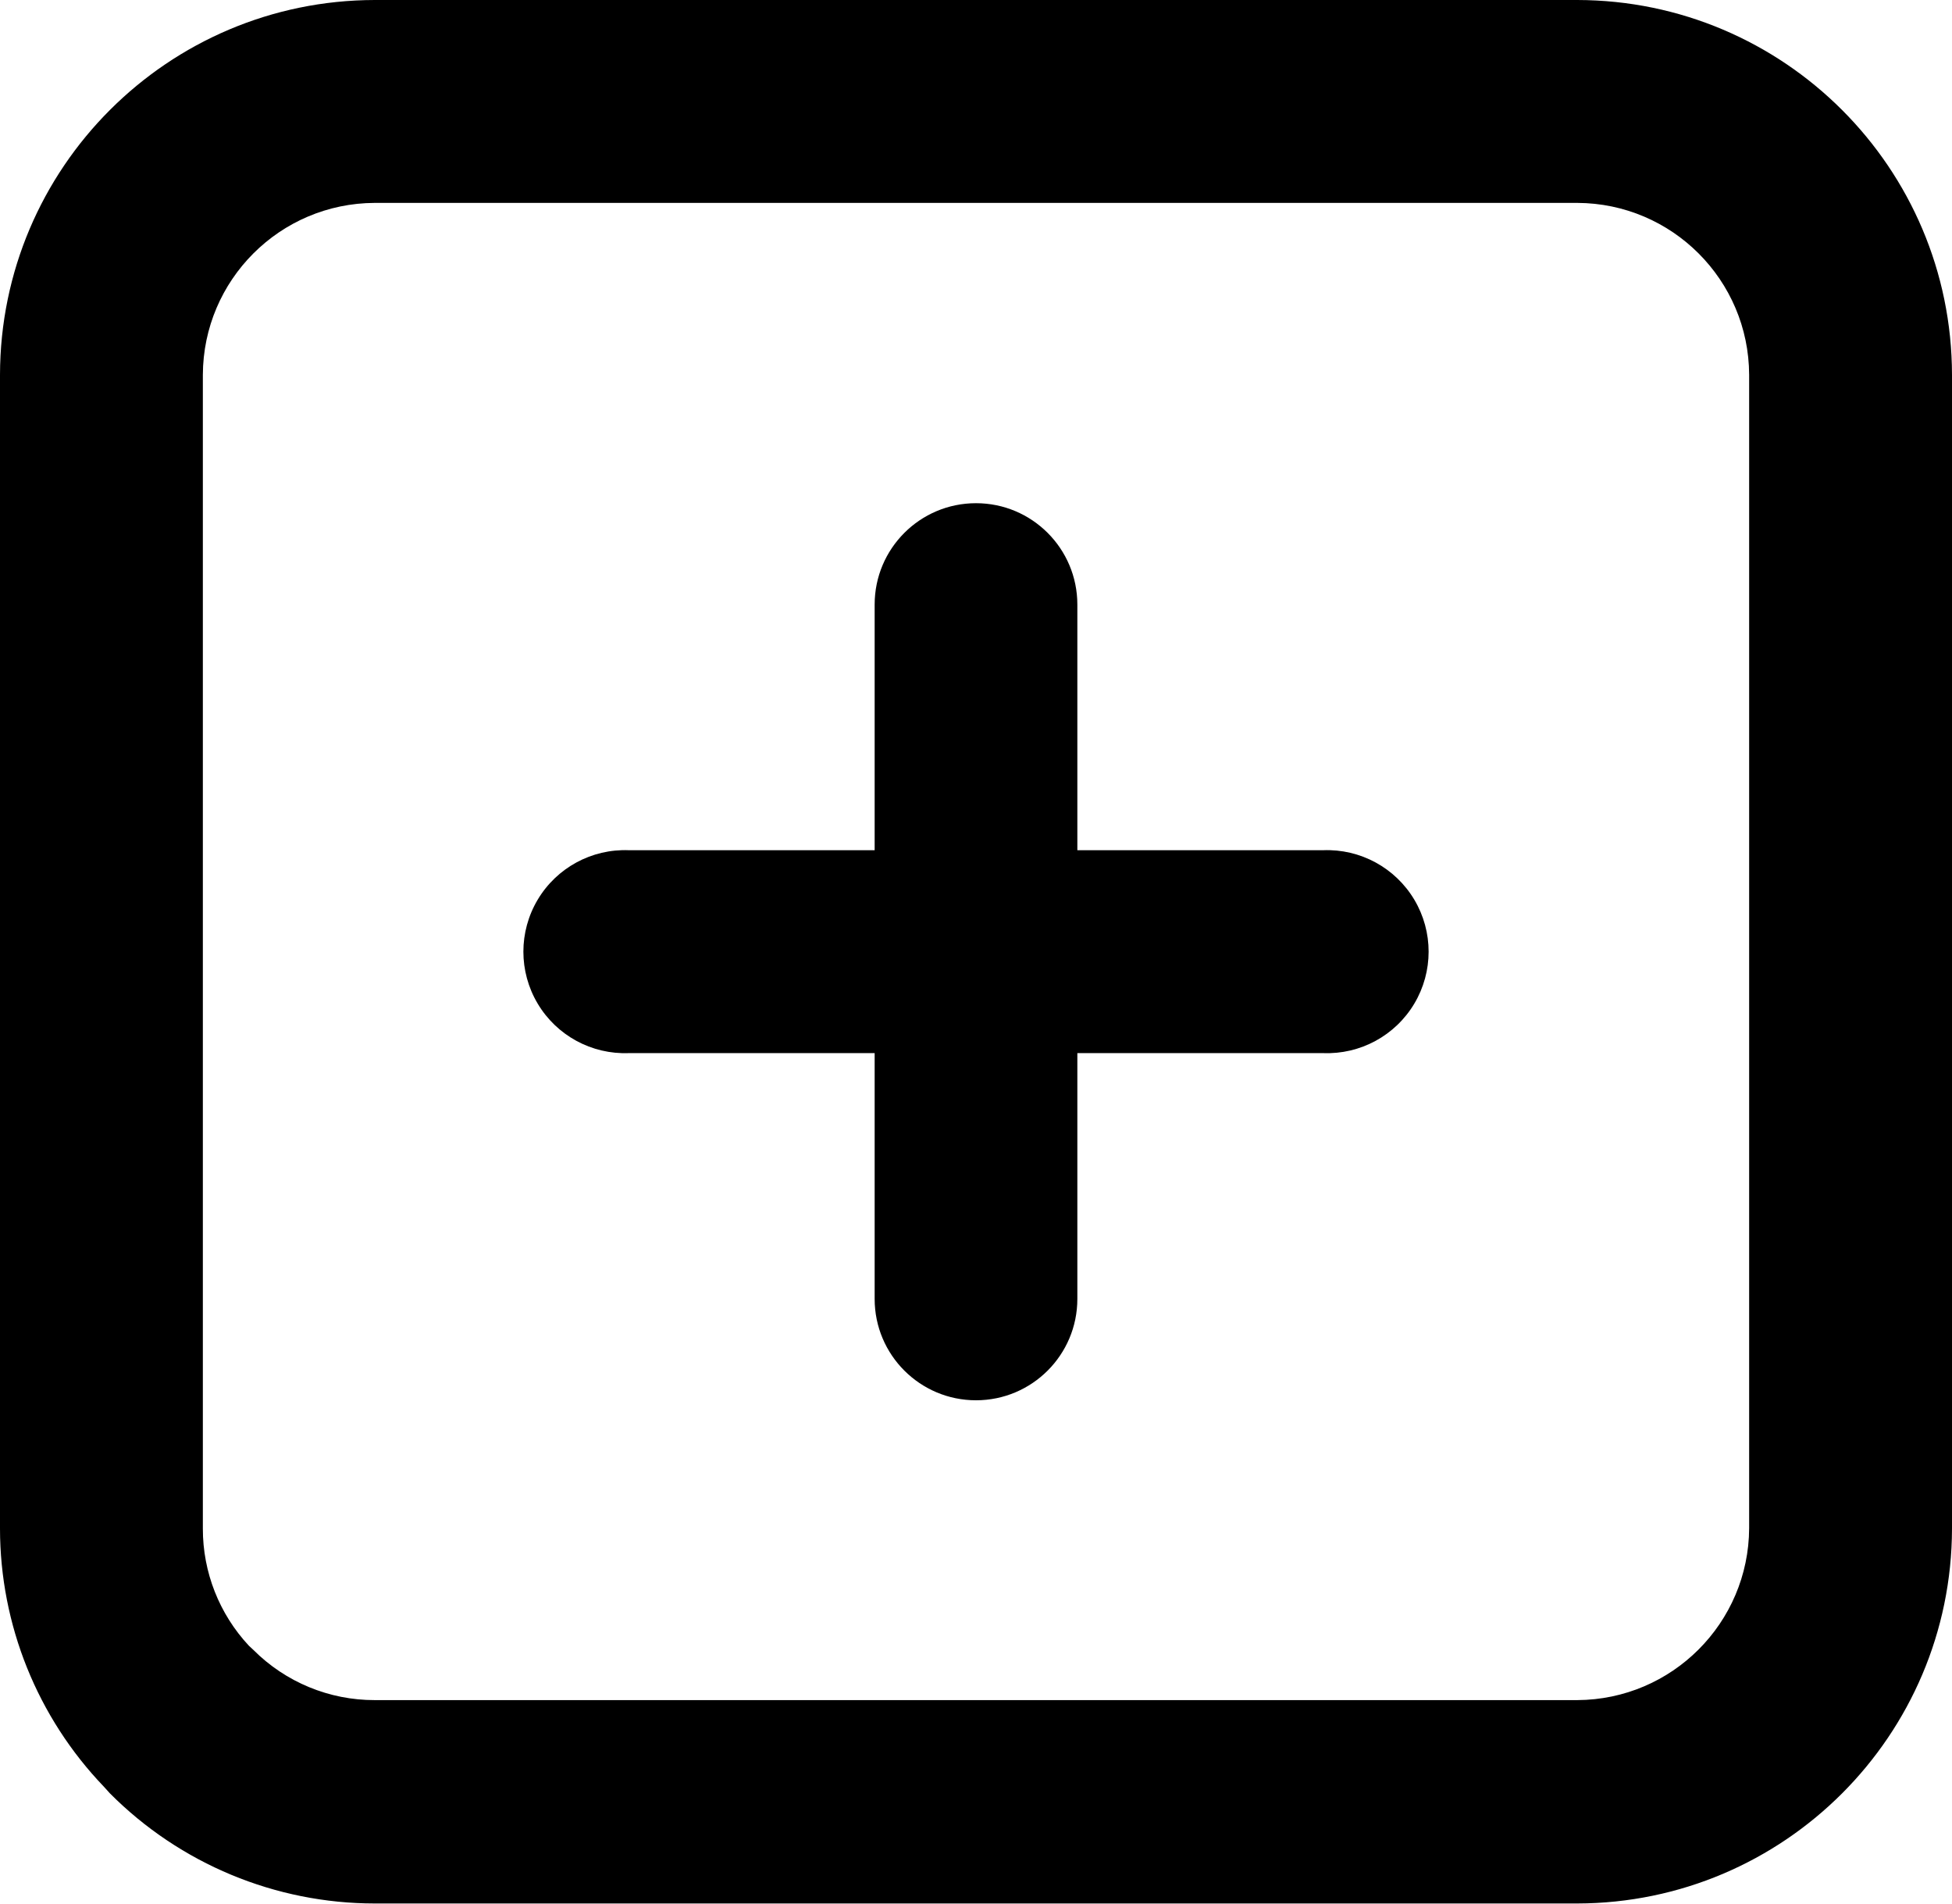
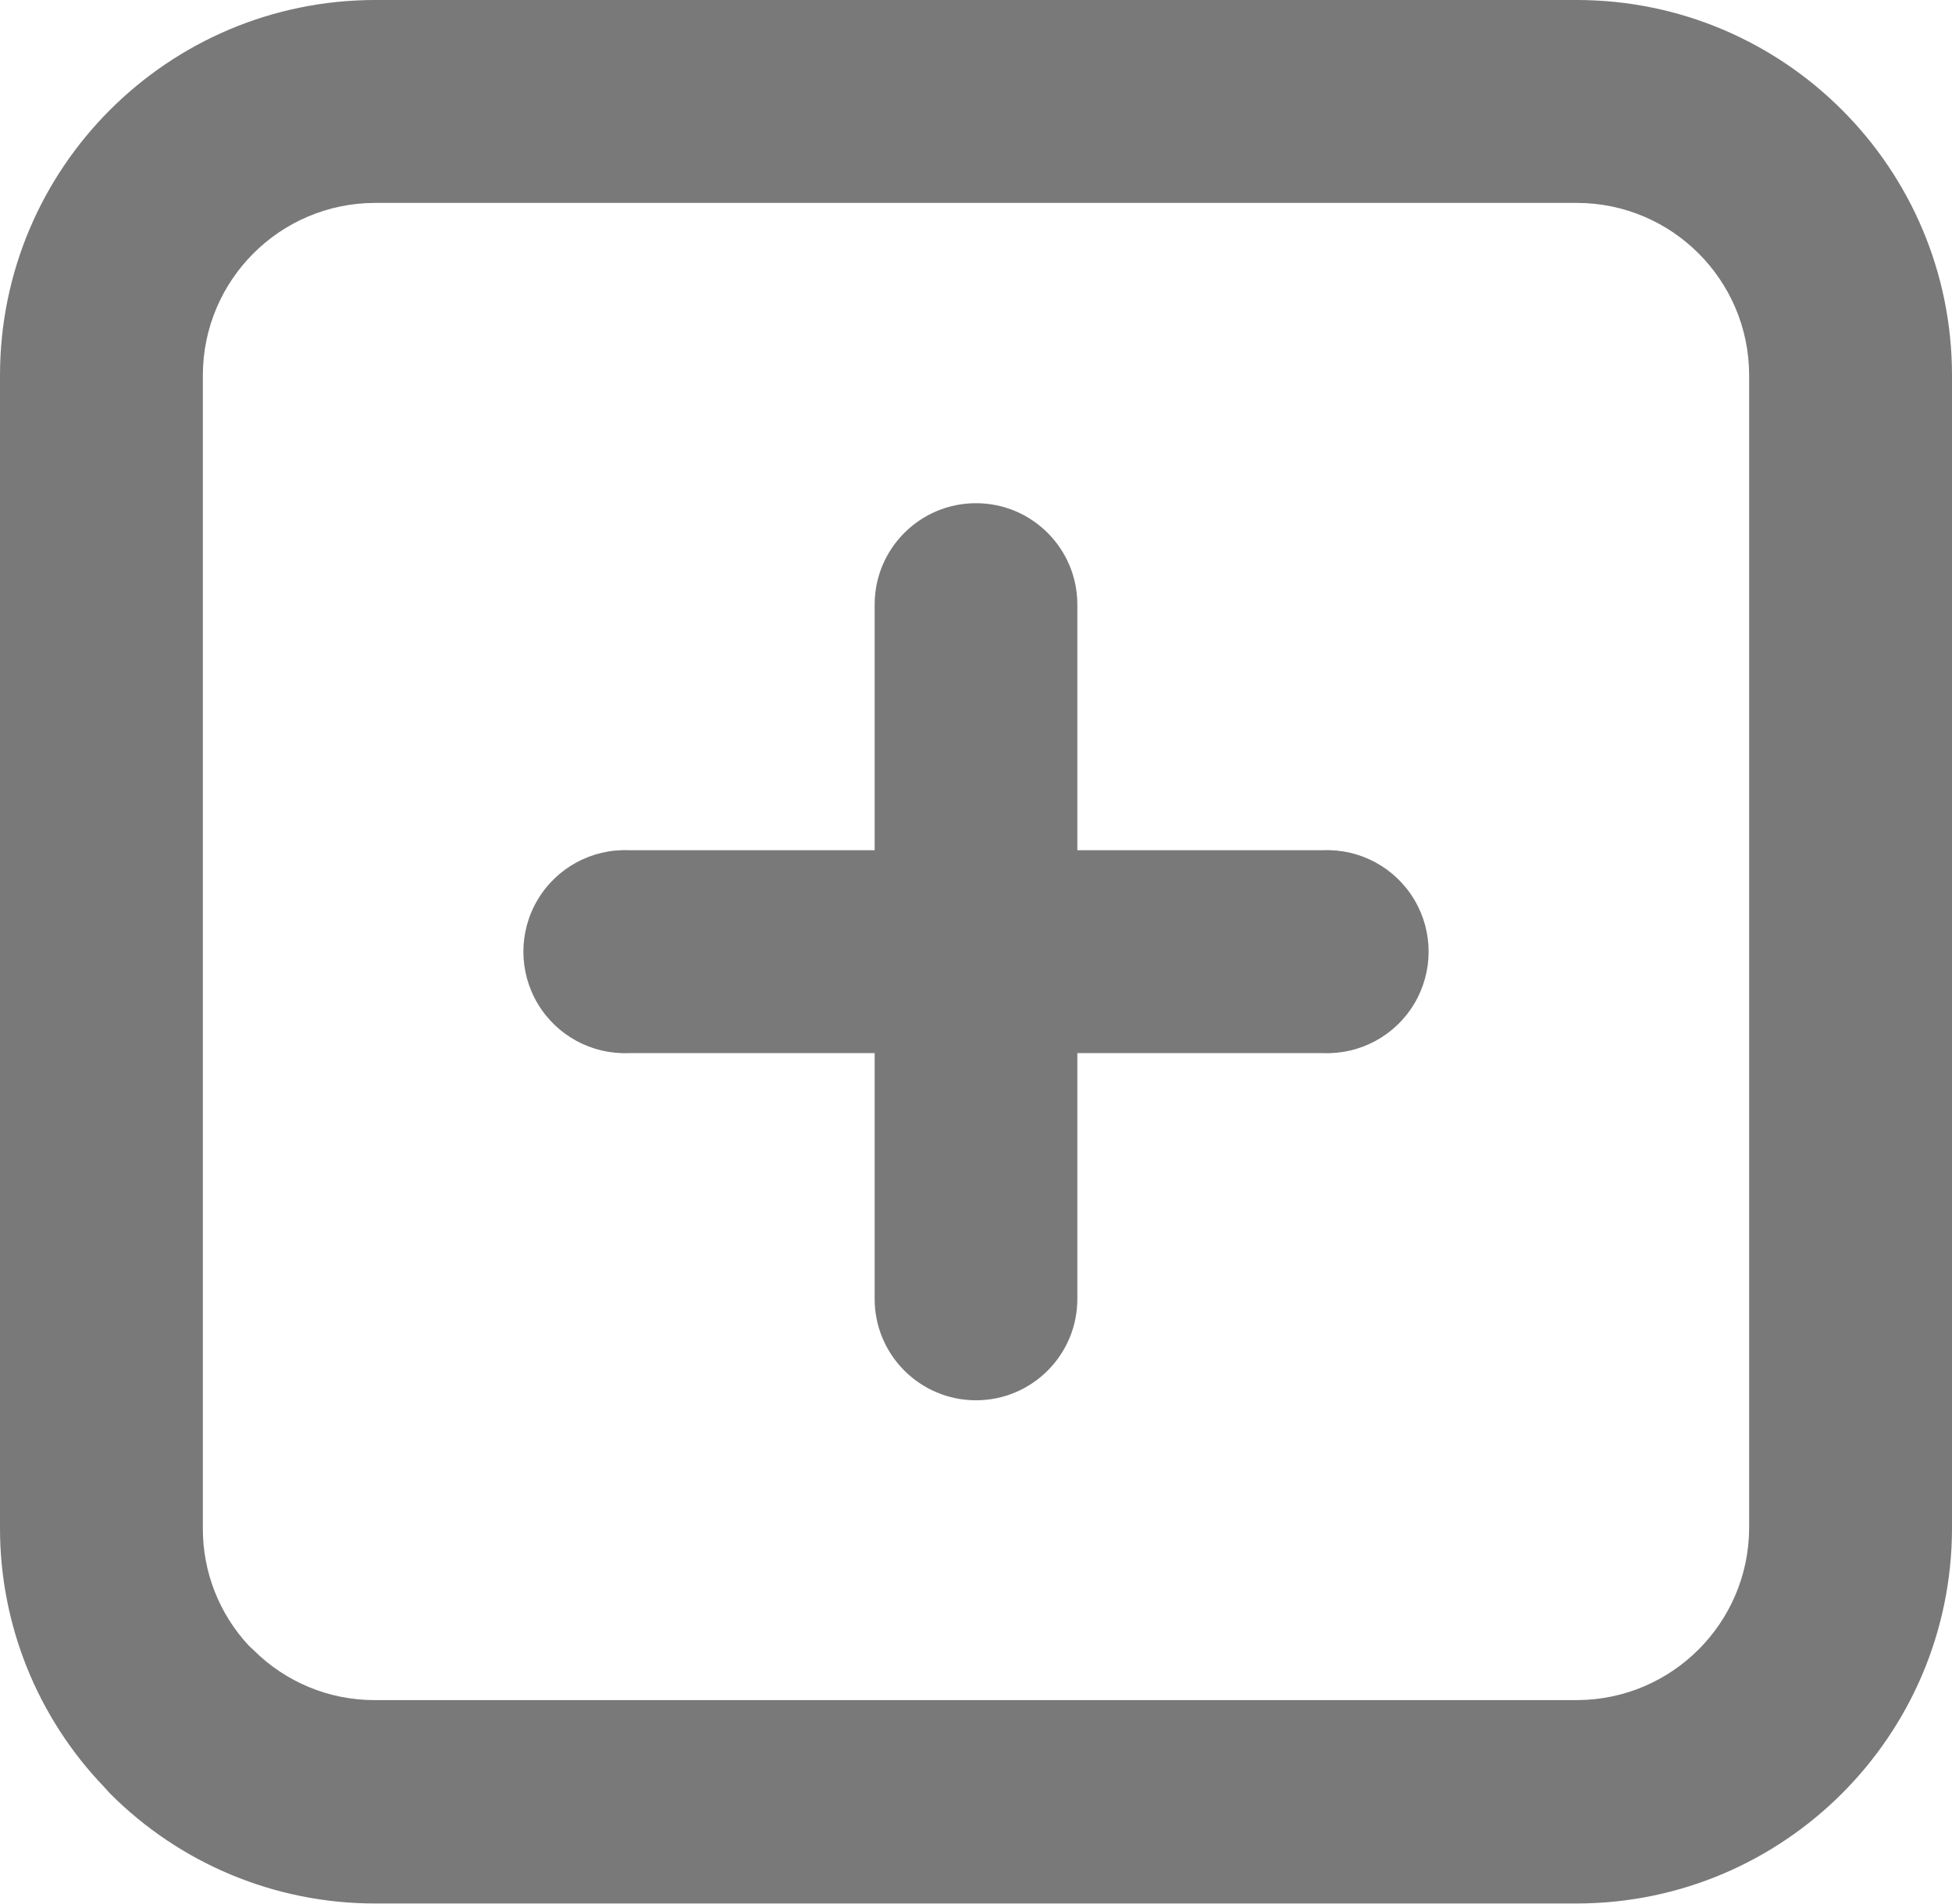
- <svg xmlns="http://www.w3.org/2000/svg" id="Layer_1" data-name="Layer 1" viewBox="0 0 122.88 119.8">
+ <svg xmlns="http://www.w3.org/2000/svg" id="Layer_1" fill="#20202099" data-name="Layer 1" viewBox="0 0 122.88 119.8">
  <path d="M23.59,0h75.7a23.63,23.63,0,0,1,23.59,23.59V96.21A23.64,23.64,0,0,1,99.29,119.8H23.59a23.53,23.53,0,0,1-16.67-6.93l-.38-.42A23.49,23.49,0,0,1,0,96.21V23.59A23.63,23.63,0,0,1,23.59,0ZM55.06,38.05a6.38,6.38,0,1,1,12.76,0V53.51H83.29a6.39,6.39,0,1,1,0,12.77H67.82V81.75a6.38,6.38,0,0,1-12.76,0V66.28H39.59a6.39,6.39,0,1,1,0-12.77H55.06V38.05ZM99.29,12.77H23.59A10.86,10.86,0,0,0,12.77,23.59V96.21a10.77,10.77,0,0,0,2.9,7.37l.28.26A10.76,10.76,0,0,0,23.59,107h75.7a10.87,10.87,0,0,0,10.82-10.82V23.59A10.86,10.86,0,0,0,99.29,12.77Z" />
</svg>
